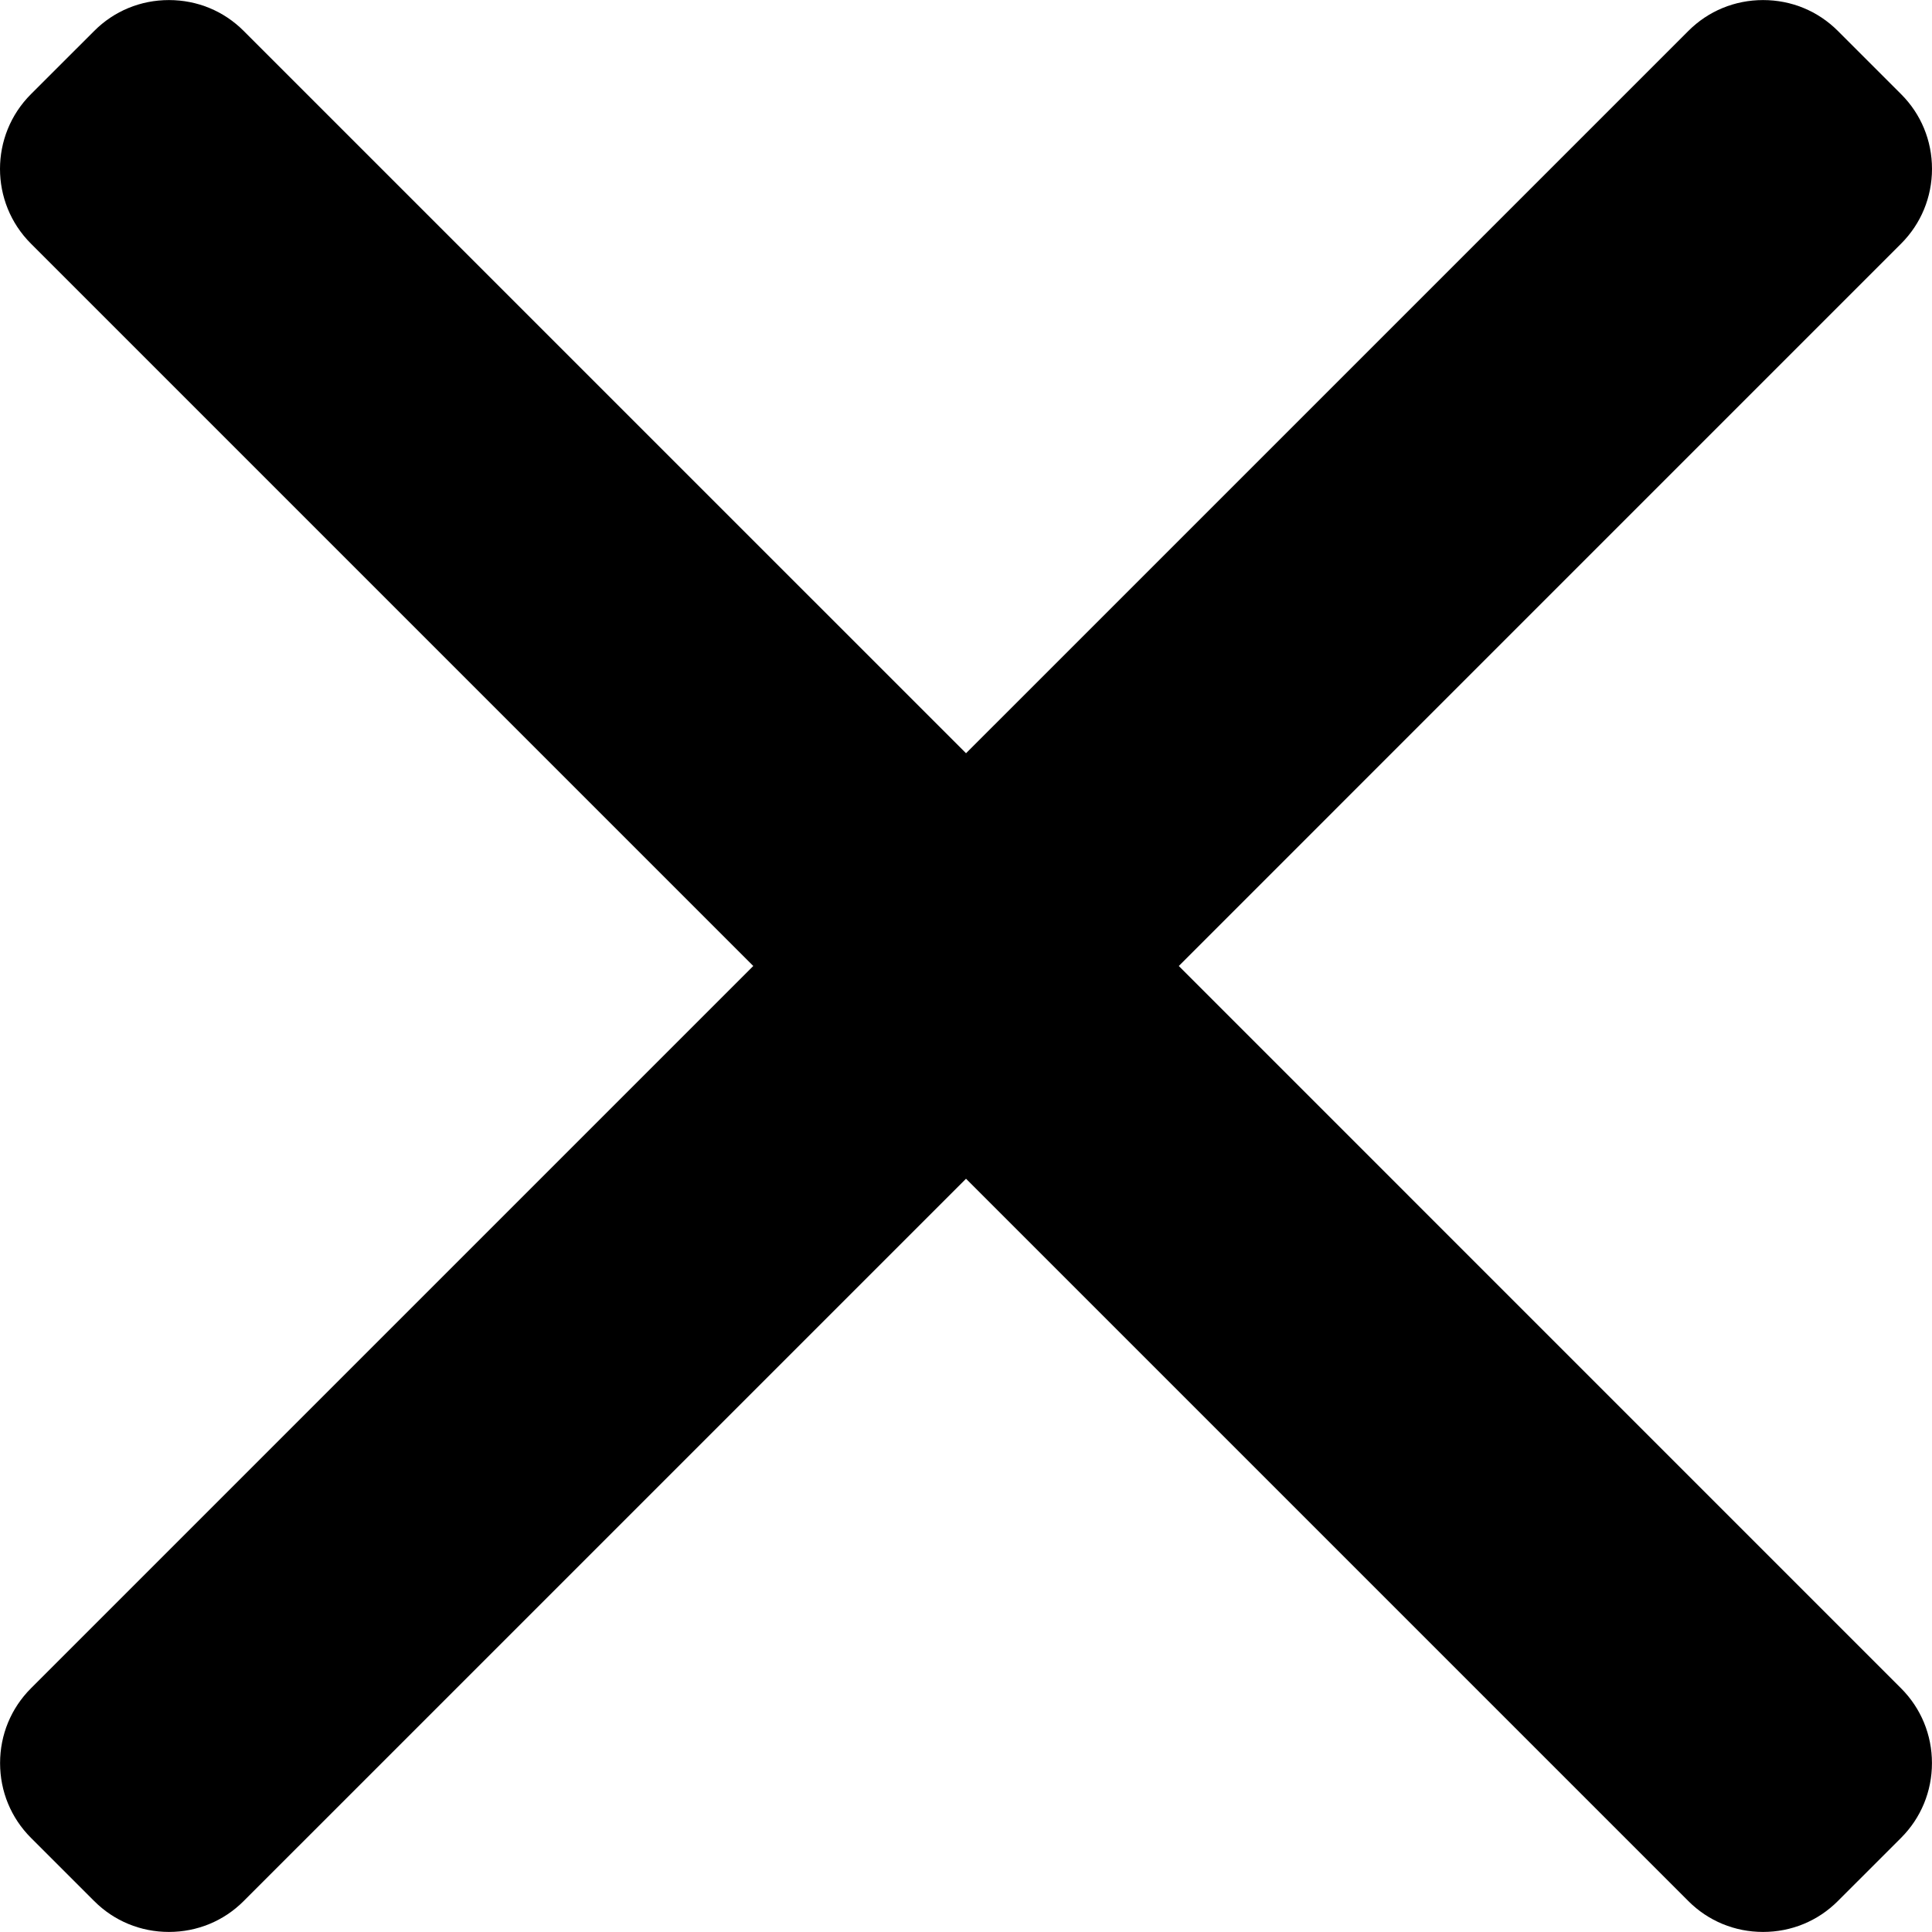
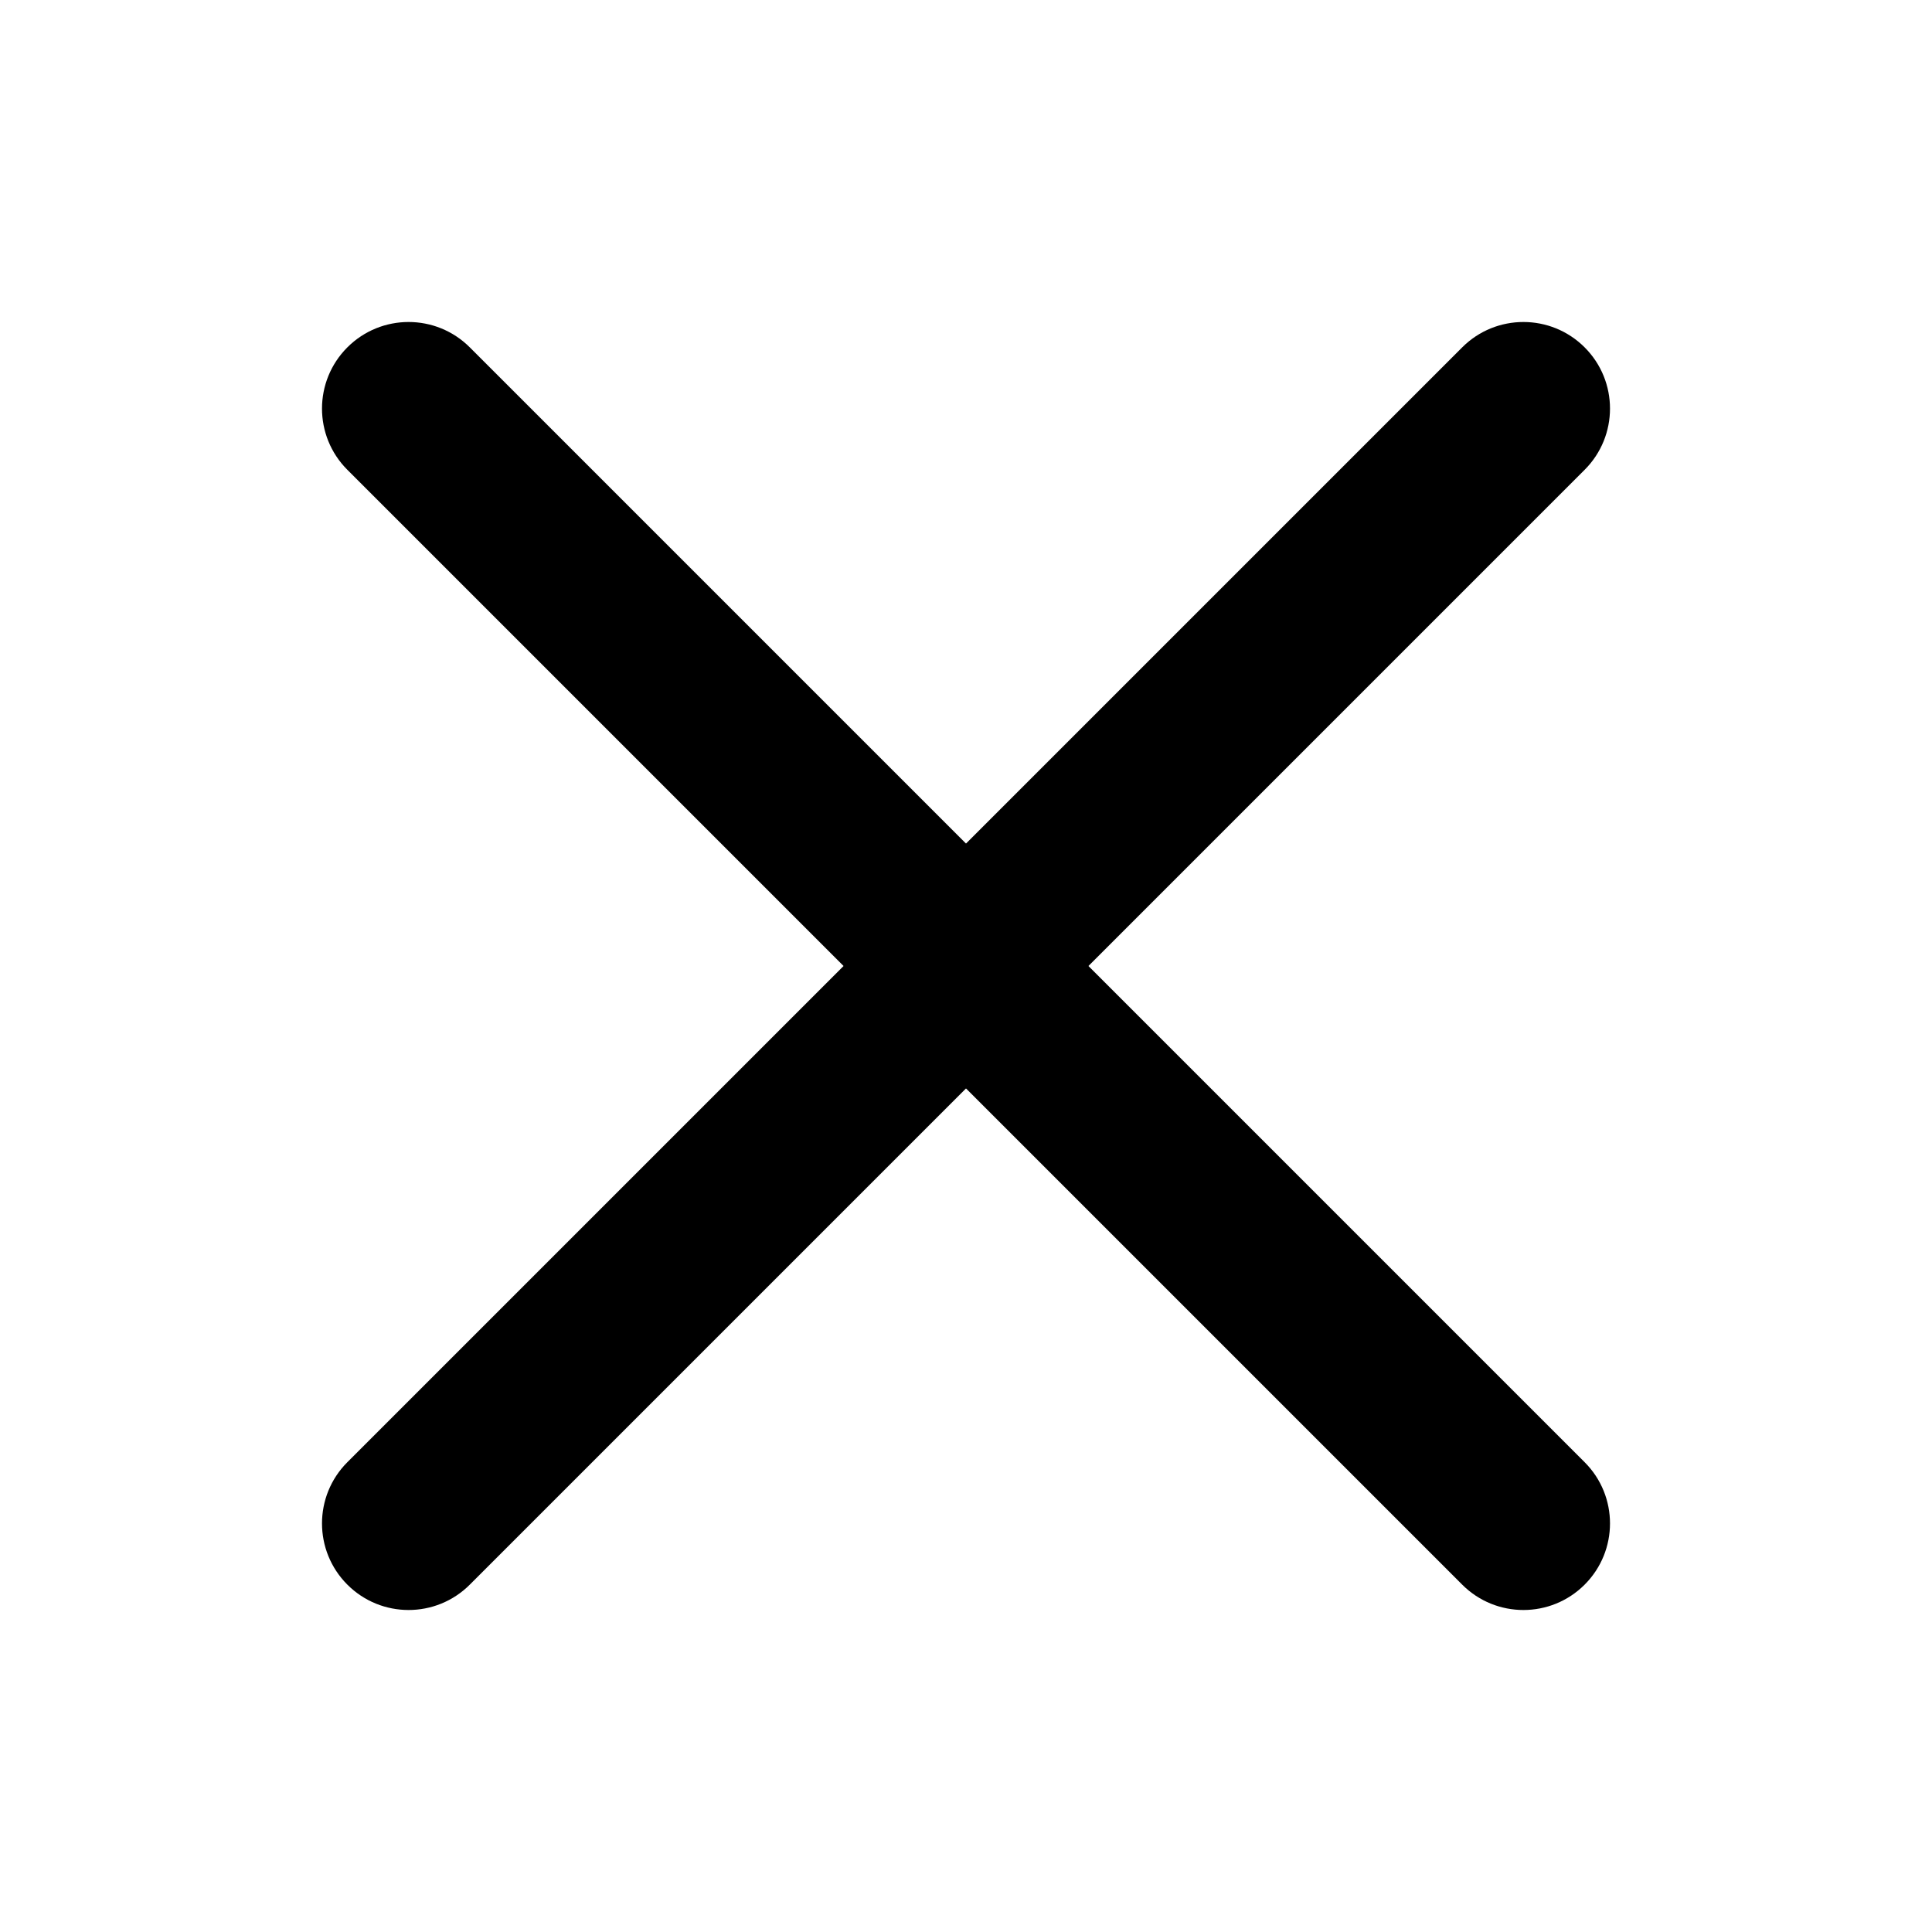
- <svg xmlns="http://www.w3.org/2000/svg" version="1.1" id="Layer_1" x="0px" y="0px" viewBox="0 0 492 492" xml:space="preserve">
-   <g>
-     <g>
-       <path d="M300.188,246L484.14,62.04c5.06-5.064,7.852-11.82,7.86-19.024c0-7.208-2.792-13.972-7.86-19.028L468.02,7.872    c-5.068-5.076-11.824-7.856-19.036-7.856c-7.2,0-13.956,2.78-19.024,7.856L246.008,191.82L62.048,7.872    c-5.06-5.076-11.82-7.856-19.028-7.856c-7.2,0-13.96,2.78-19.02,7.856L7.872,23.988c-10.496,10.496-10.496,27.568,0,38.052    L191.828,246L7.872,429.952c-5.064,5.072-7.852,11.828-7.852,19.032c0,7.204,2.788,13.96,7.852,19.028l16.124,16.116    c5.06,5.072,11.824,7.856,19.02,7.856c7.208,0,13.968-2.784,19.028-7.856l183.96-183.952l183.952,183.952    c5.068,5.072,11.824,7.856,19.024,7.856h0.008c7.204,0,13.96-2.784,19.028-7.856l16.12-16.116    c5.06-5.064,7.852-11.824,7.852-19.028c0-7.204-2.792-13.96-7.852-19.028L300.188,246z" />
-     </g>
-   </g>
-   <g>
- </g>
-   <g>
- </g>
-   <g>
- </g>
-   <g>
- </g>
-   <g>
- </g>
-   <g>
- </g>
-   <g>
- </g>
-   <g>
- </g>
-   <g>
- </g>
-   <g>
- </g>
-   <g>
- </g>
-   <g>
- </g>
-   <g>
- </g>
-   <g>
- </g>
-   <g>
- </g>
+ <svg xmlns="http://www.w3.org/2000/svg" width="24" height="24" viewBox="0 0 24 24">
+   <path d="M19.685 5.836C20.105 5.416 20.105 4.735 19.685 4.315C19.265 3.895 18.584 3.895 18.164 4.315L12 10.479L5.836 4.315C5.416 3.895 4.735 3.895 4.315 4.315C3.895 4.735 3.895 5.416 4.315 5.836L10.479 12L4.315 18.164C3.895 18.584 3.895 19.265 4.315 19.685C4.735 20.105 5.416 20.105 5.836 19.685L12 13.521L18.164 19.685C18.584 20.105 19.265 20.105 19.685 19.685C20.105 19.265 20.105 18.584 19.685 18.164L13.521 12L19.685 5.836Z" />
</svg>
